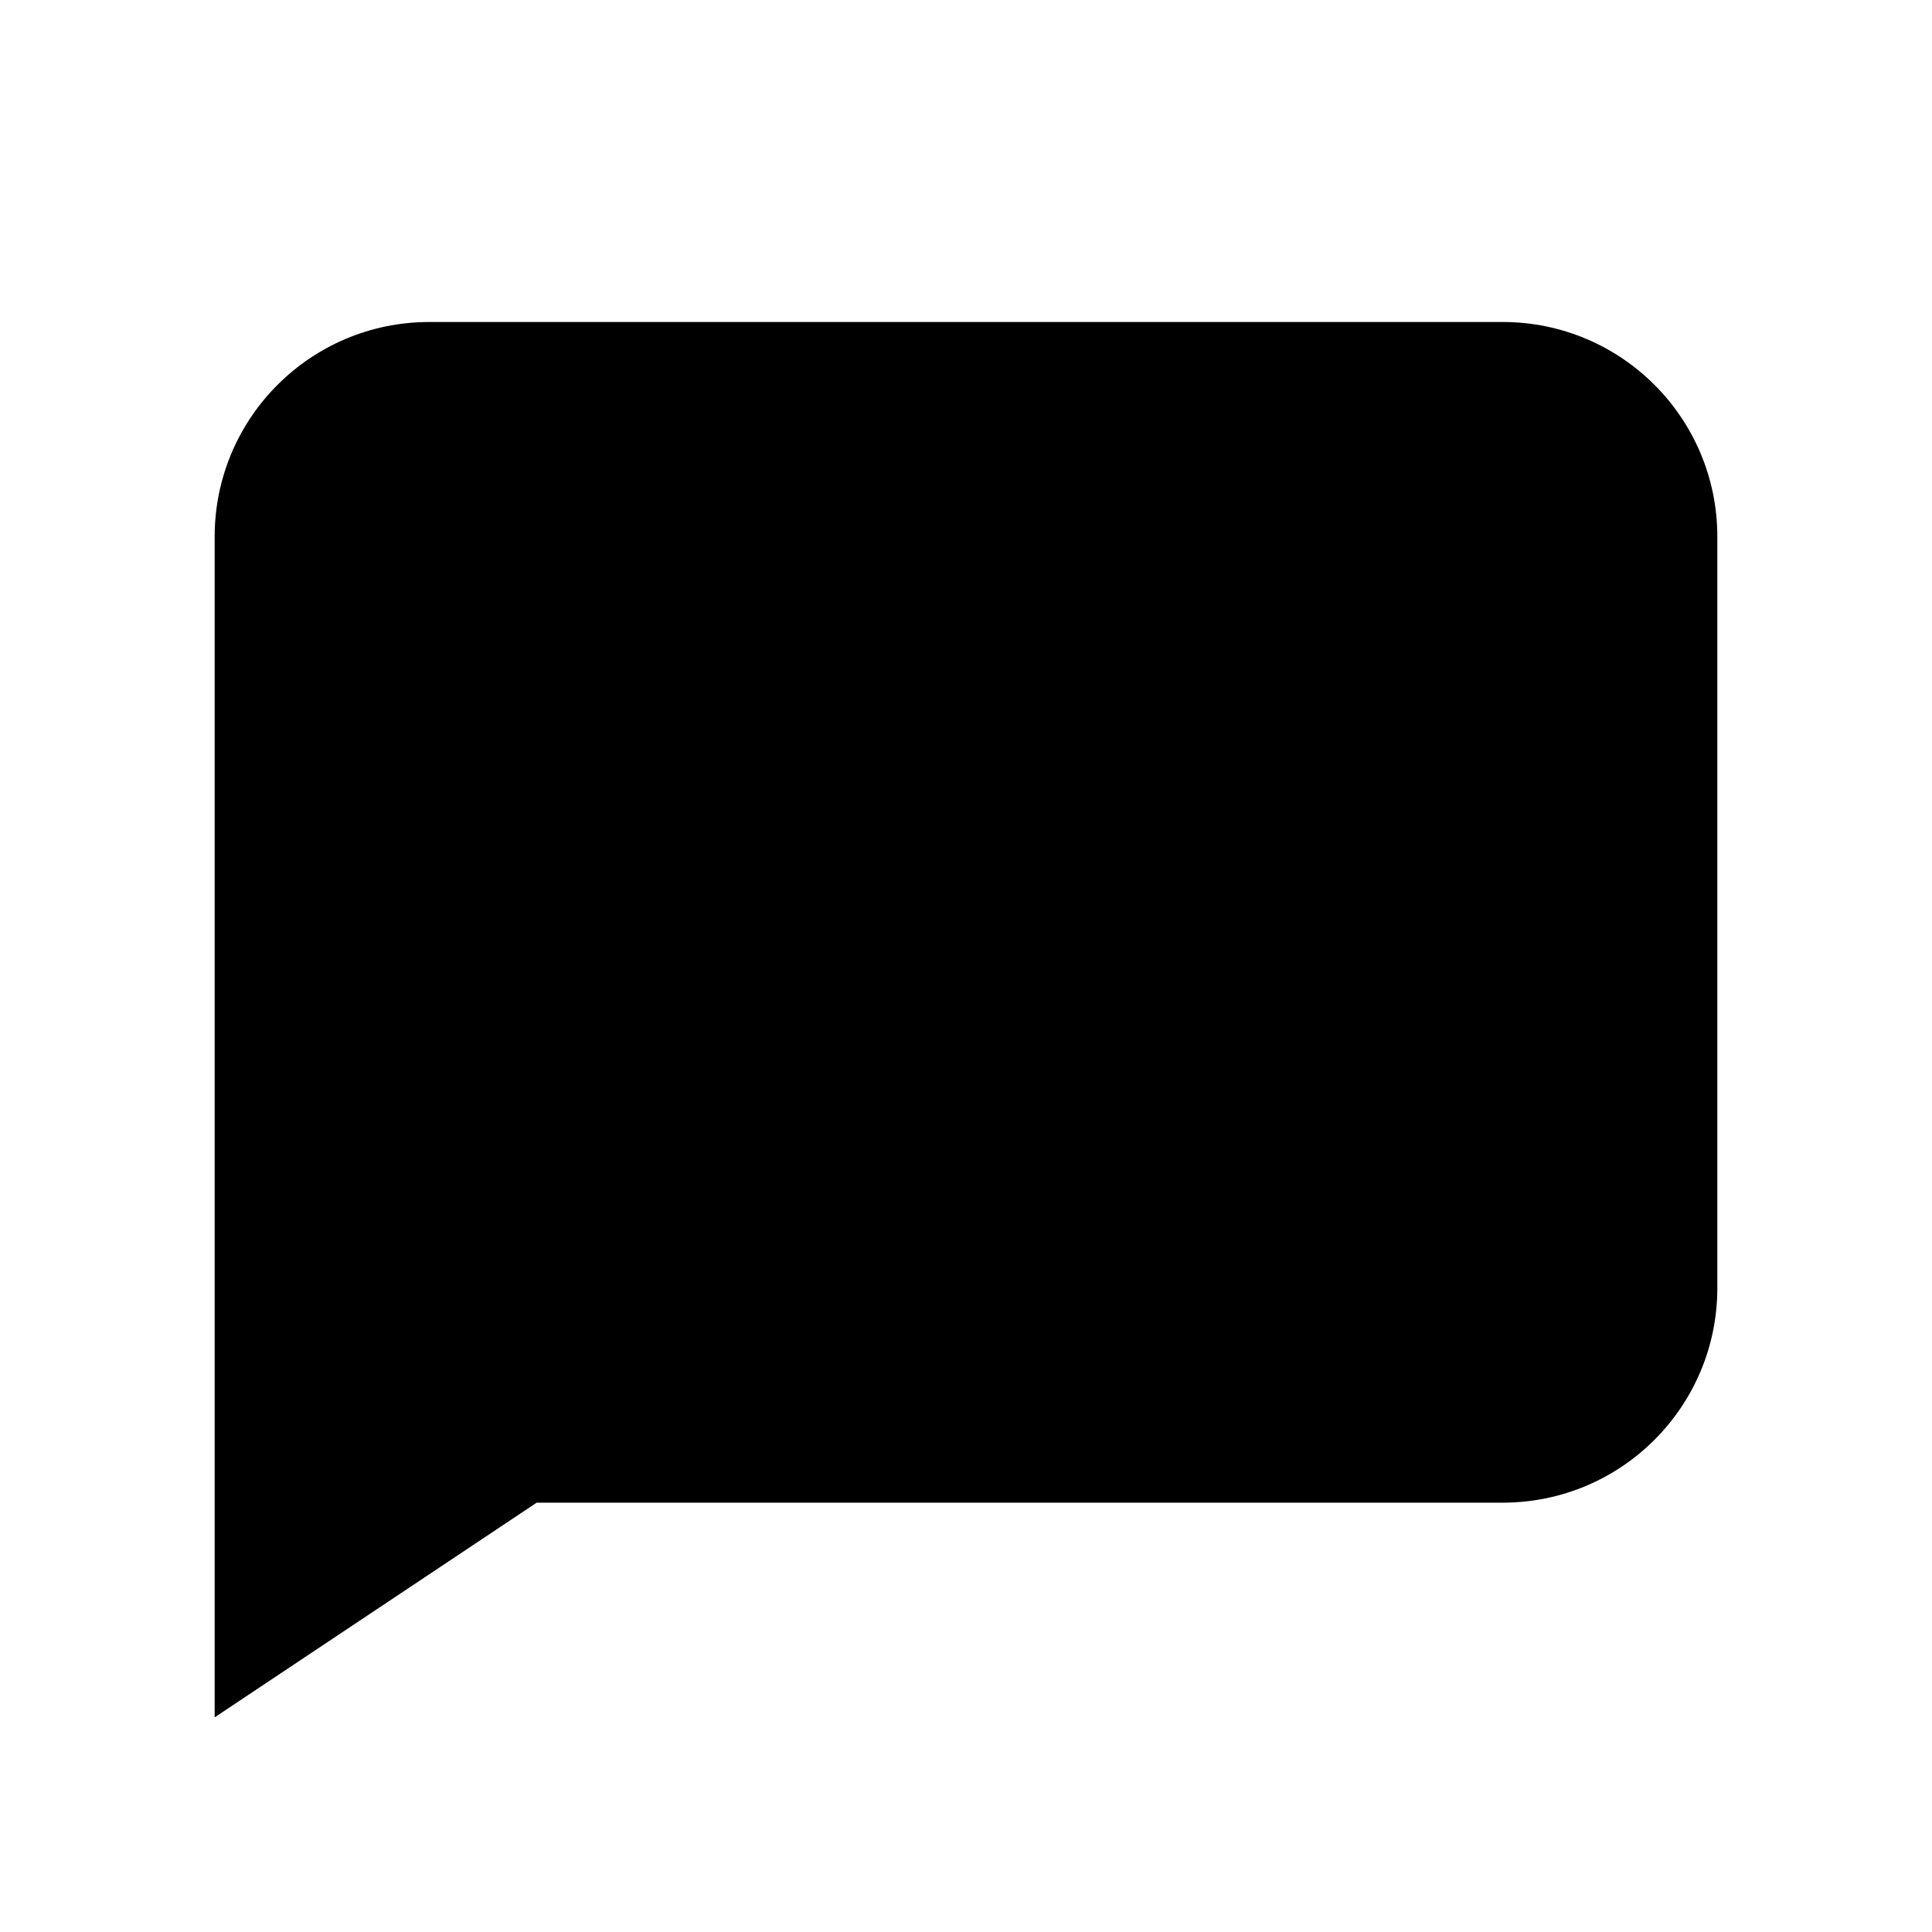
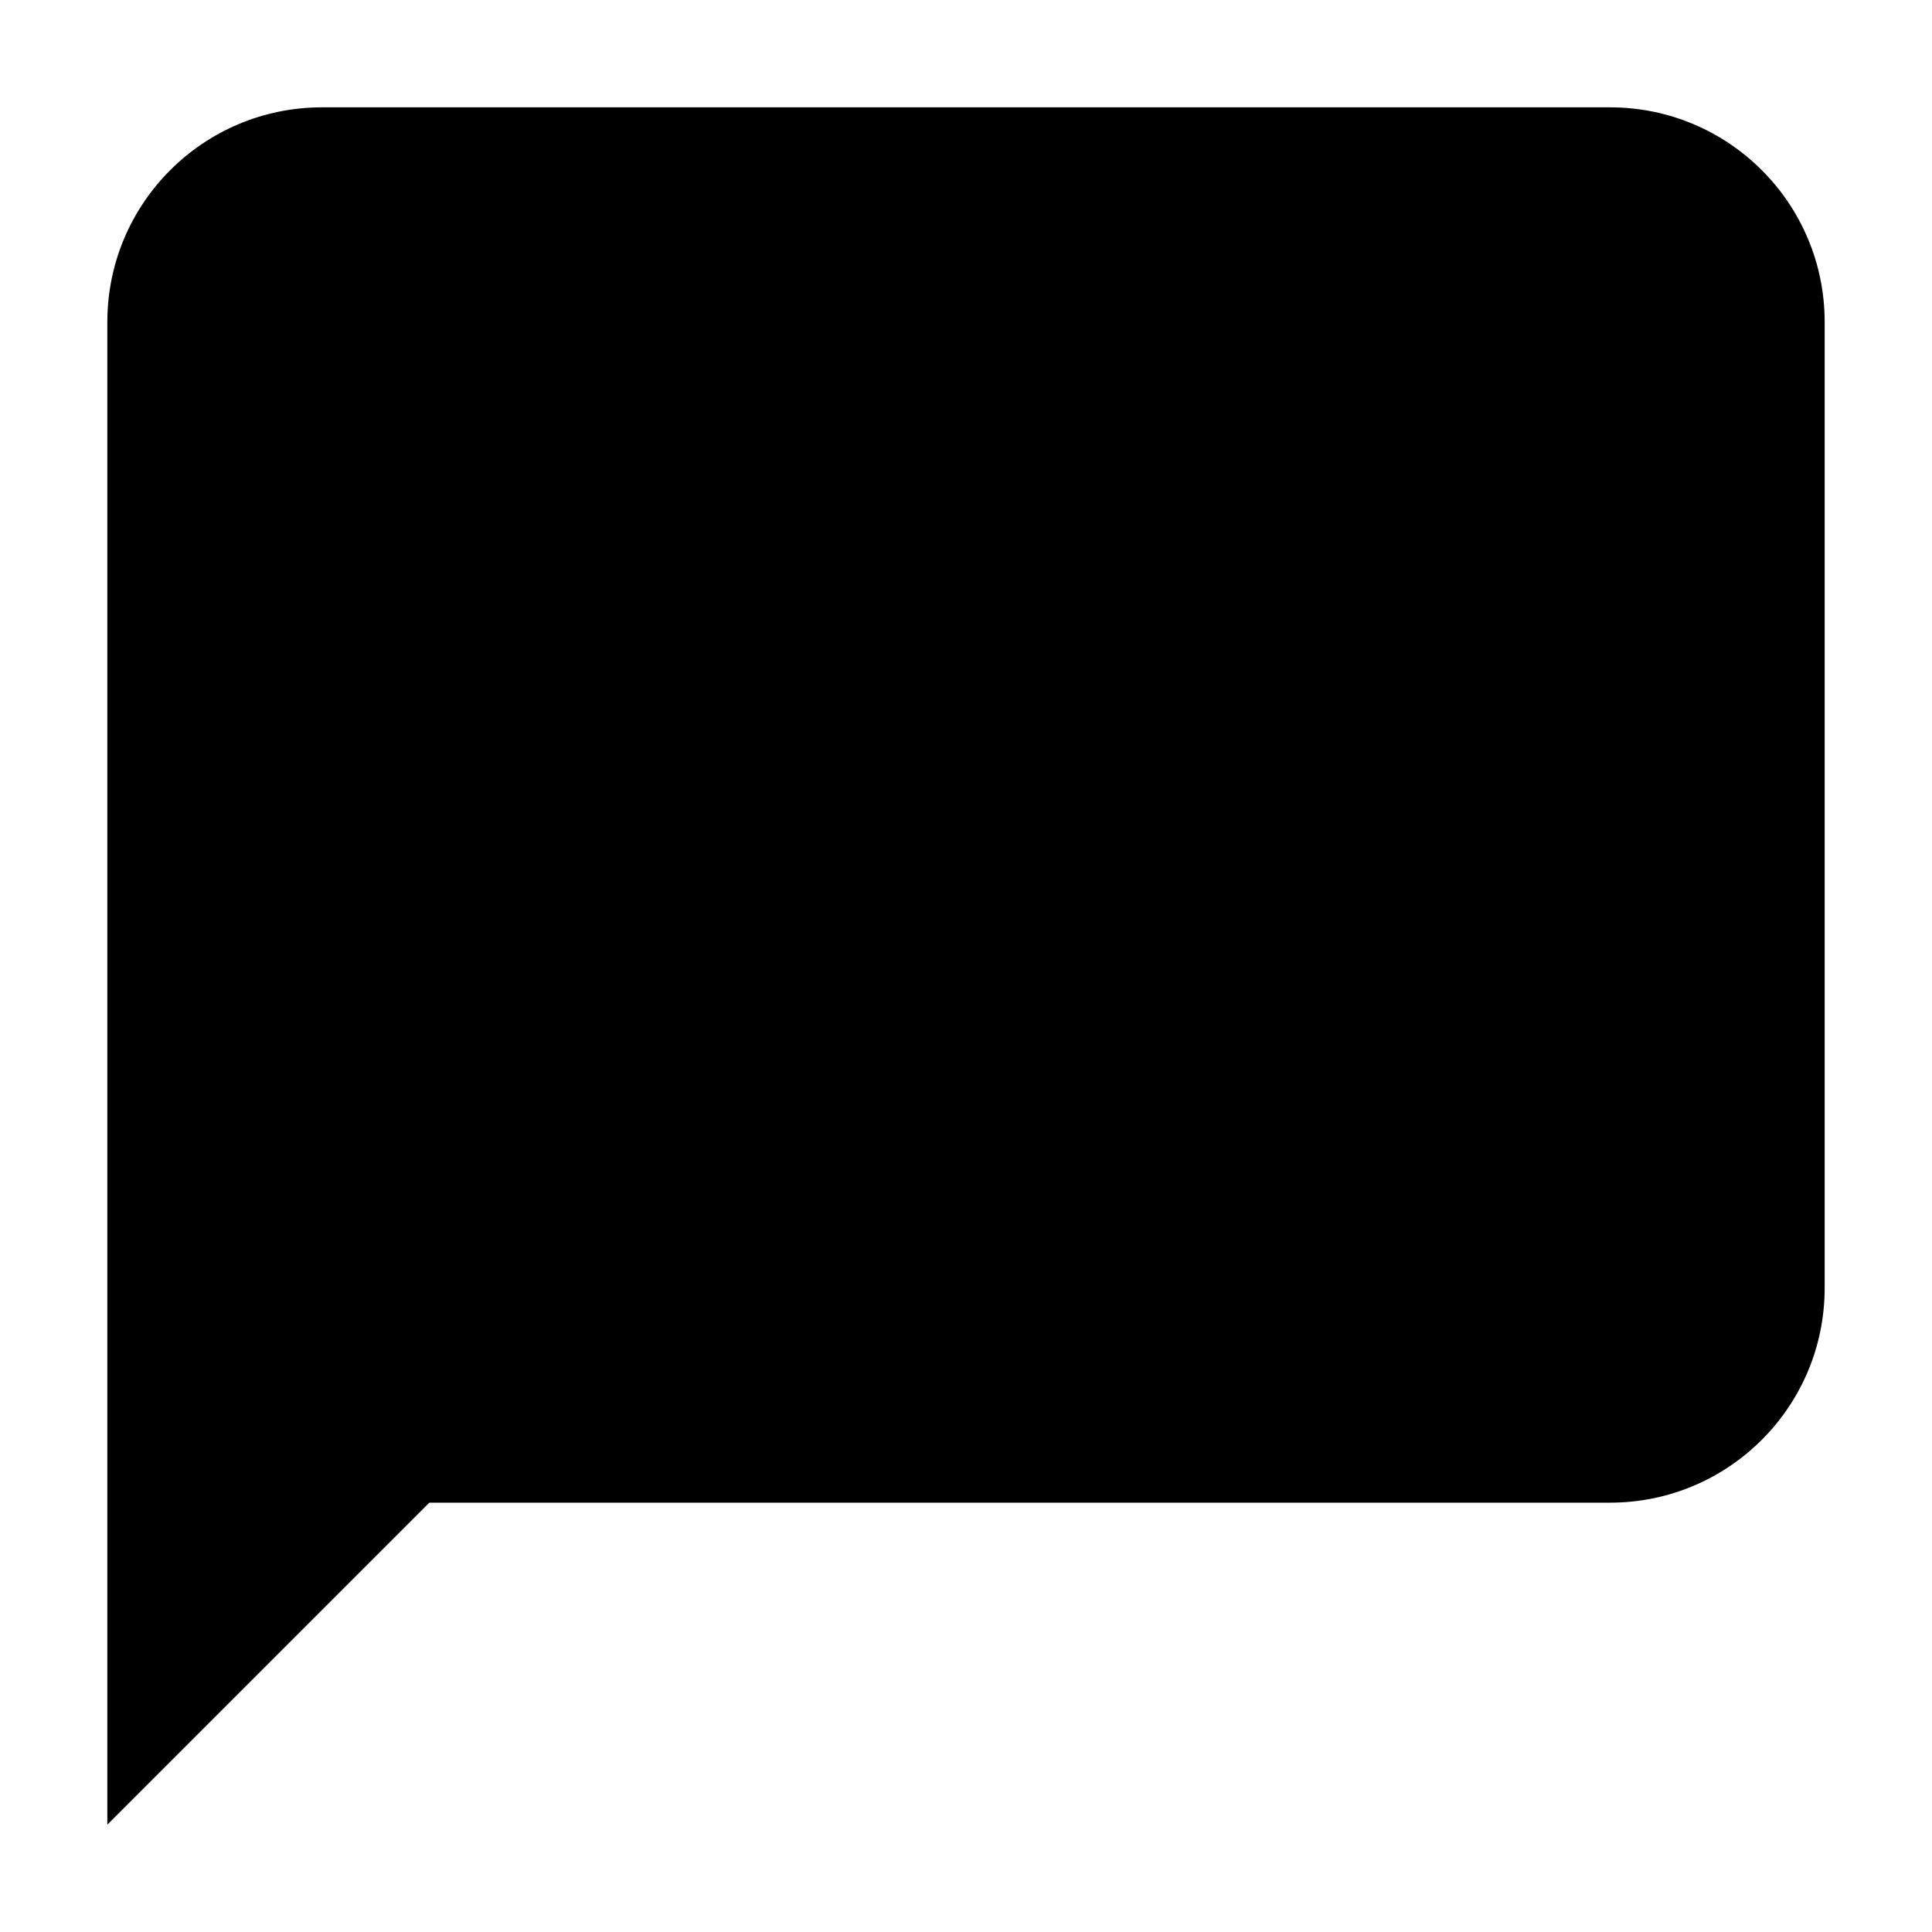
<svg xmlns="http://www.w3.org/2000/svg" width="18px" height="18px" viewBox="0 0 18 18" version="1.1">
  <defs />
  <g id="Icons" stroke="none" stroke-width="1" fill="none" fill-rule="evenodd">
    <g id="SpeechBubble" fill="#000000">
-       <path d="M4,3 L14,3 C15.105,3 16,3.895 16,5 L16,12 L16,12 C16,13.105 15.105,14 14,14 L2,14 L2,5 L2,5 C2,3.895 2.895,3 4,3 L4,3 Z M2,14 L5,14 L2,16 L2,14 Z" id="Combined-Shape" />
+       <path d="M3,1 L15,1 L15,1 C16.105,1 17,1.895 17,3 L17,12 L17,12 C17,13.105 16.105,14 15,14 L1,14 L1,3 L1,3 C1,1.895 1.895,1 3,1 L3,1 Z M1,14 L4,14 L1,17 L1,14 Z" id="Combined-Shape" />
    </g>
  </g>
</svg>
